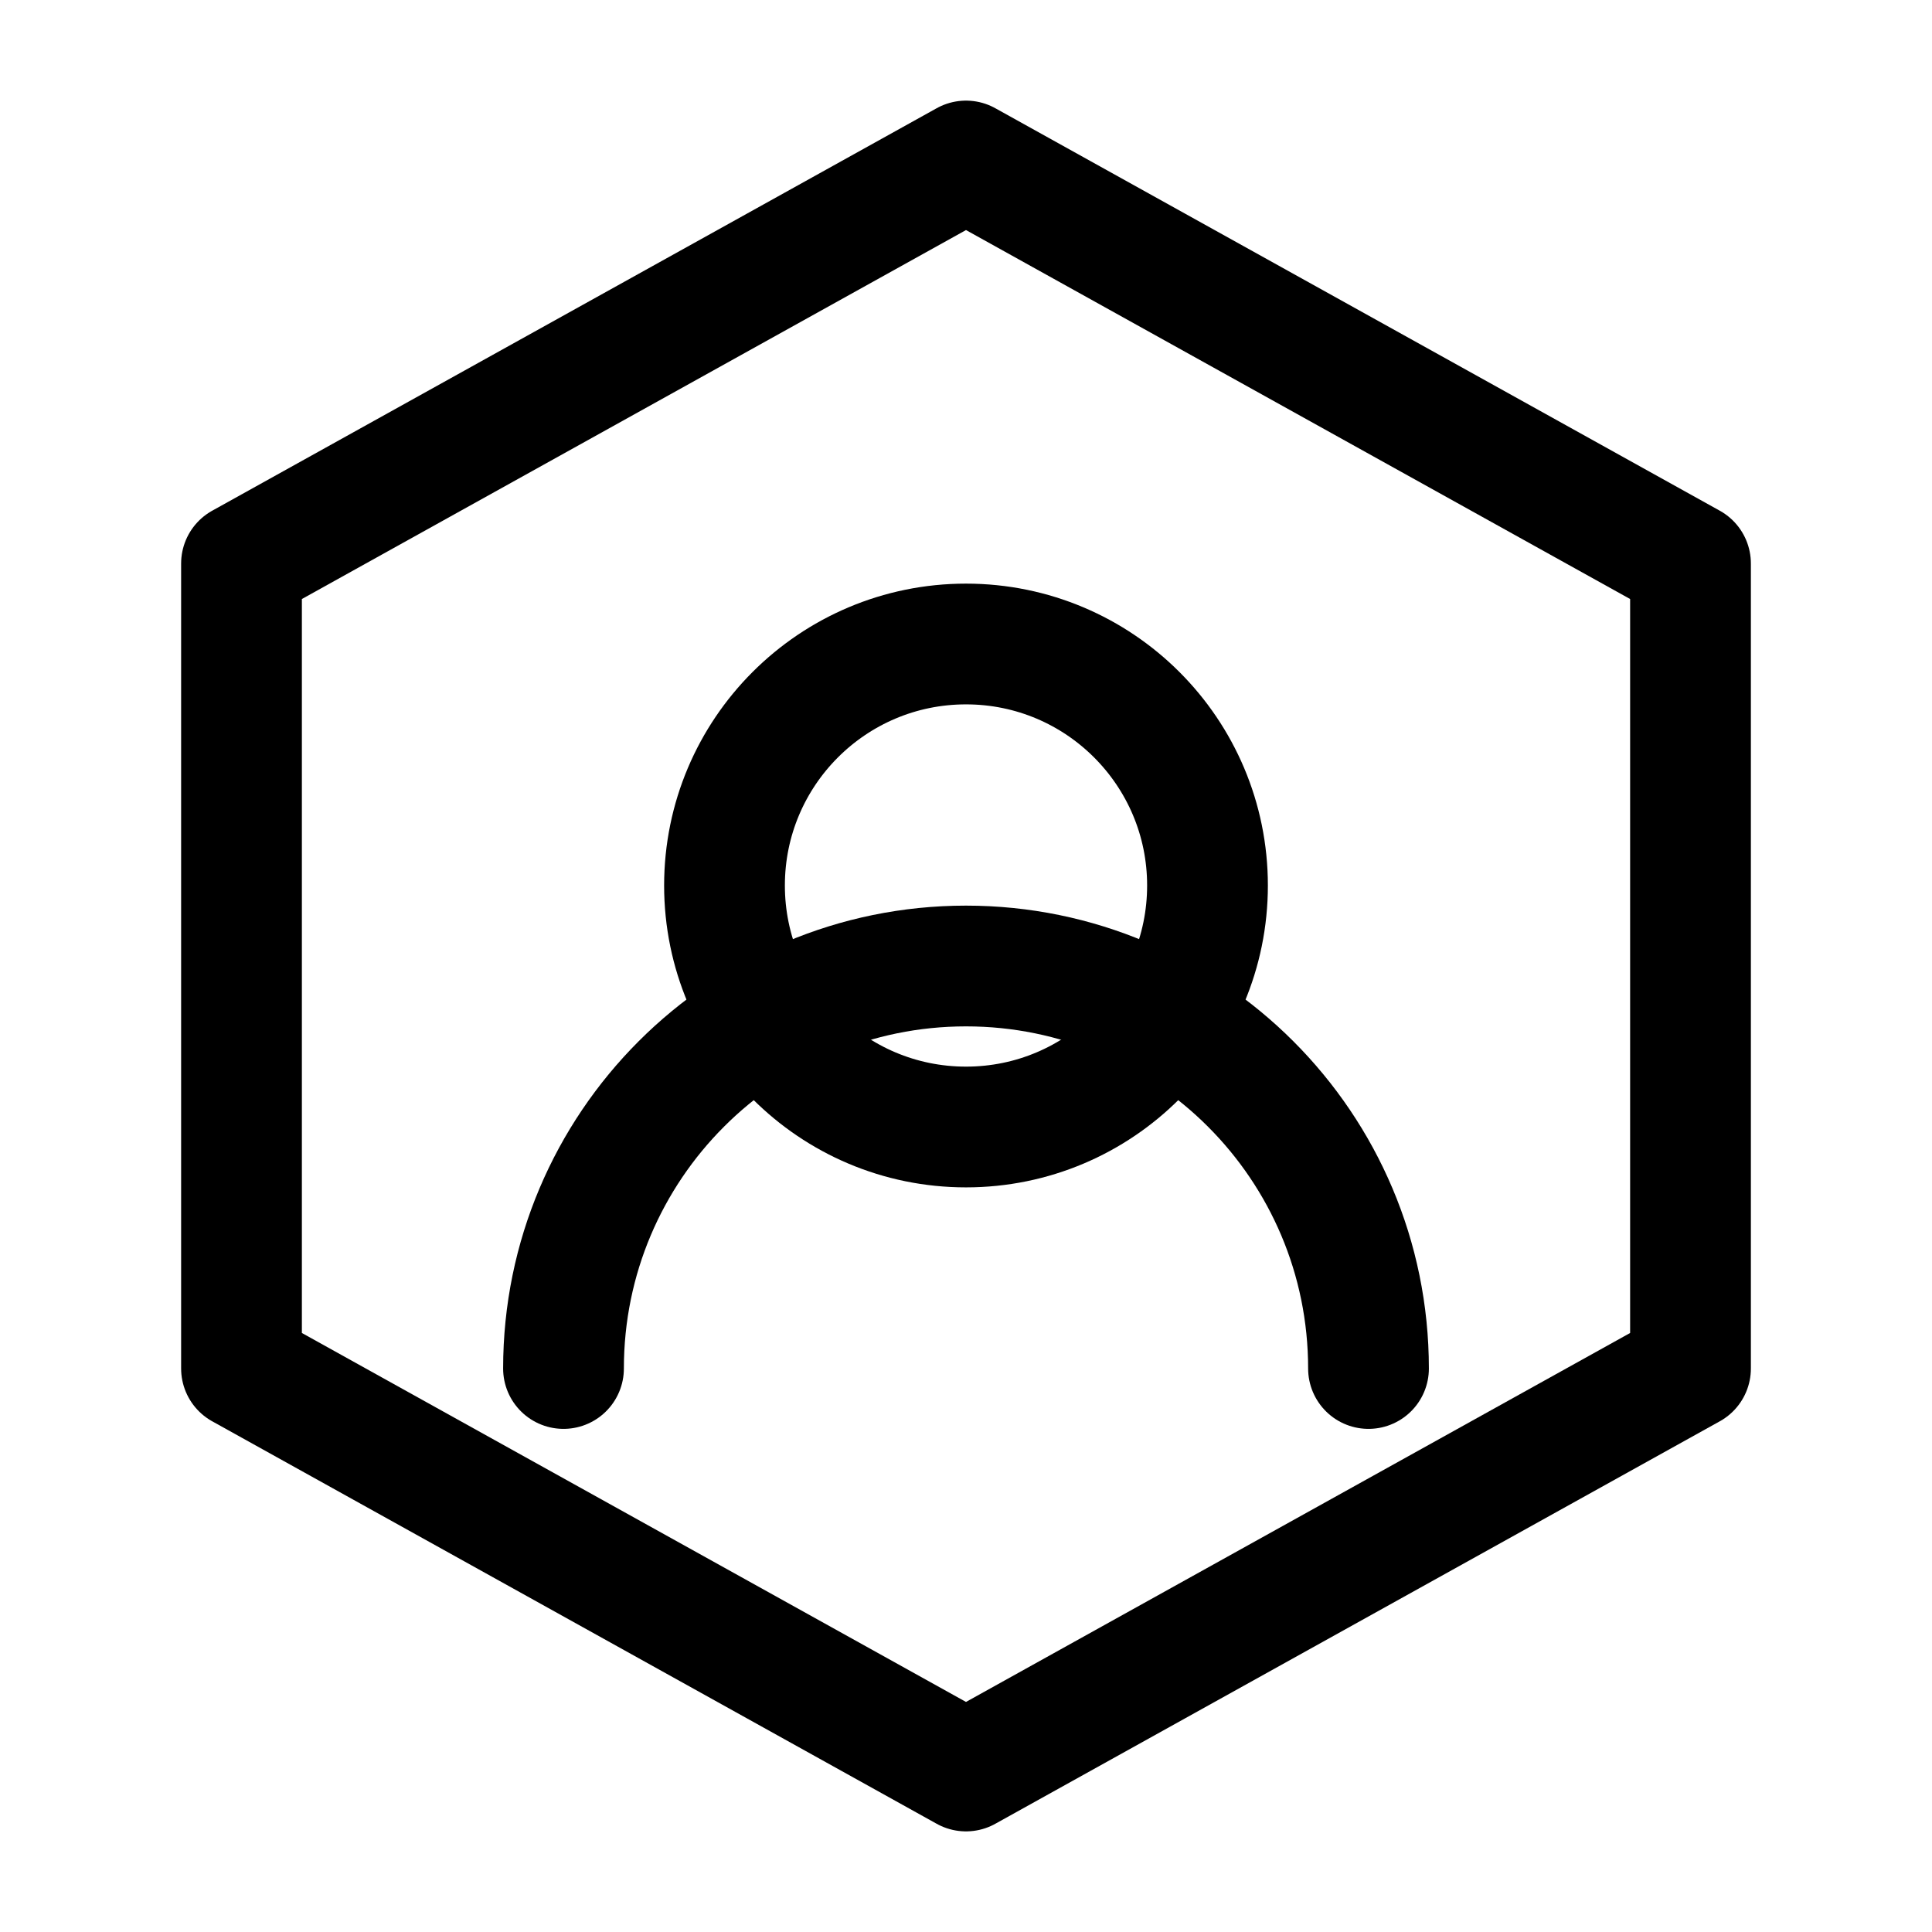
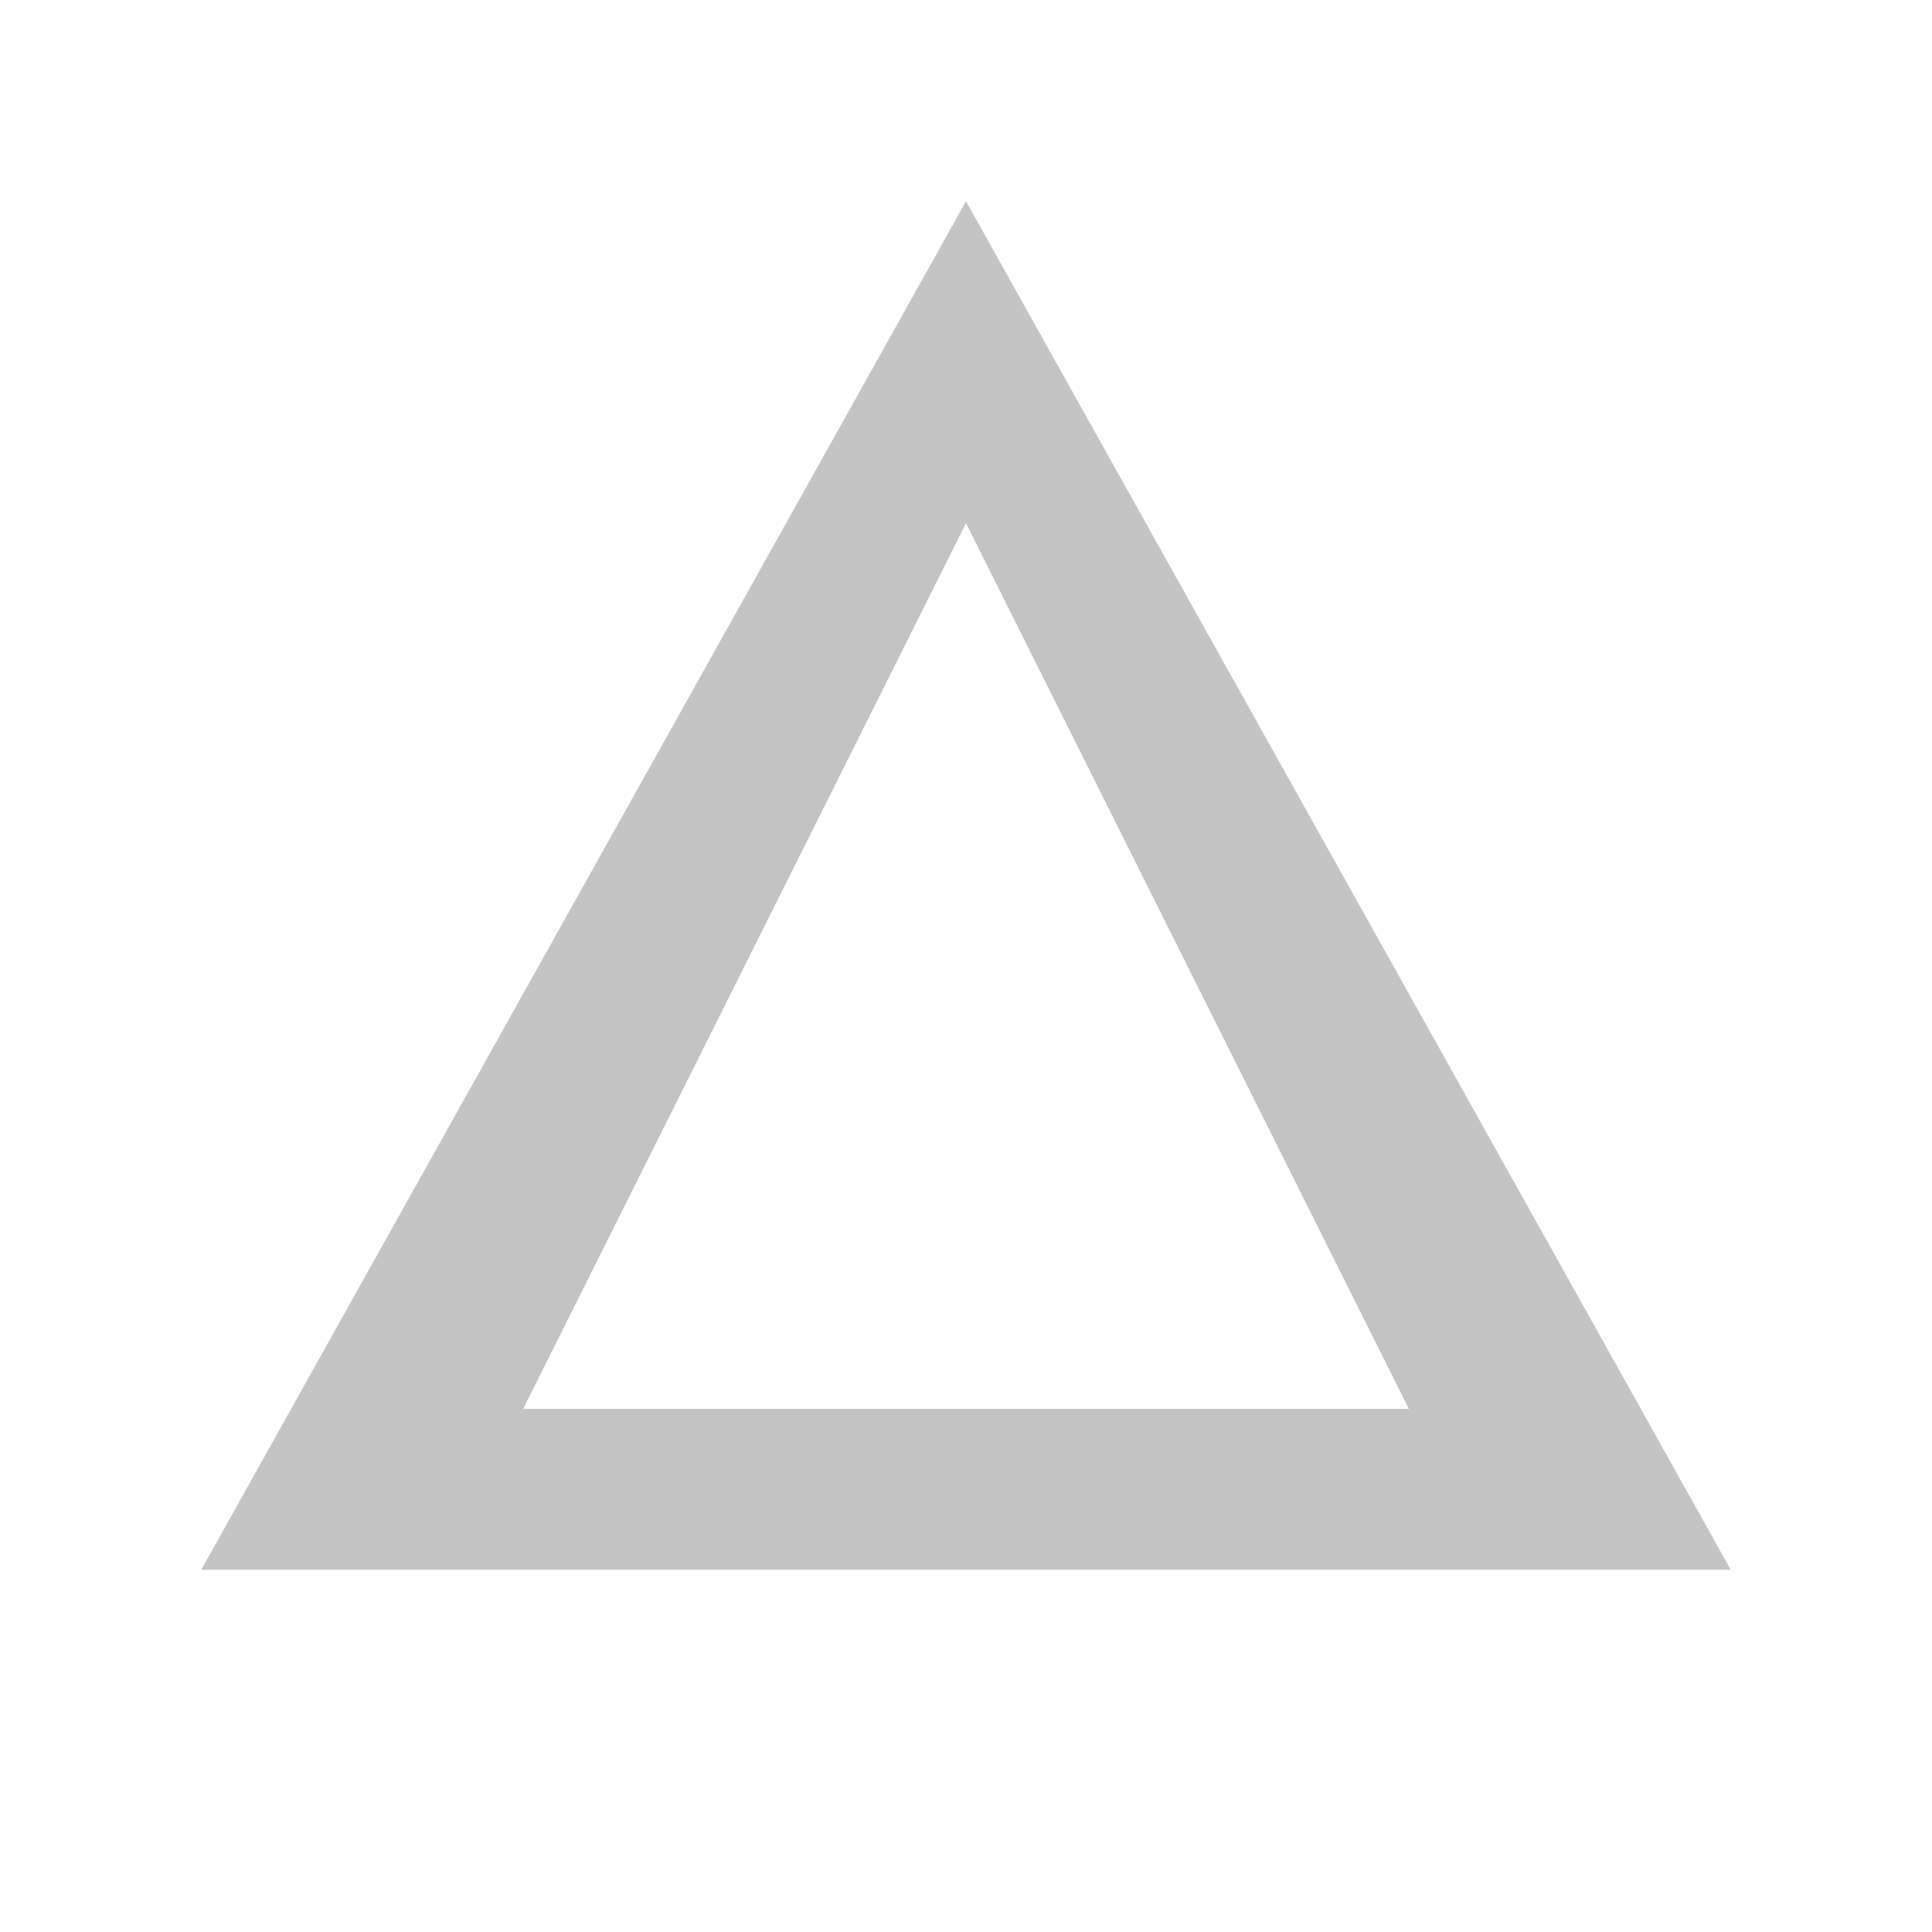
- <svg xmlns="http://www.w3.org/2000/svg" width="24" height="24" viewBox="0 0 24 24" fill="none">
-   <path d="M12 2L3 7V17L12 22L21 17V7L12 2Z" stroke="currentColor" stroke-width="1.5" stroke-linejoin="round" />
-   <path d="M12 8C13.657 8 15 9.343 15 11C15 12.657 13.657 14 12 14C10.343 14 9 12.657 9 11C9 9.343 10.343 8 12 8Z" stroke="currentColor" stroke-width="1.5" />
-   <path d="M7 17C7 14.239 9.239 12 12 12C14.761 12 17 14.239 17 17" stroke="currentColor" stroke-width="1.5" stroke-linecap="round" />
+ <svg xmlns="http://www.w3.org/2000/svg" width="24" height="24" viewBox="0 0 24 24">
+   <path fill-rule="evenodd" clip-rule="evenodd" d="M12 2.5L21.5 19.5H2.5L12 2.5ZM12 6.5L6.5 17.5H17.5L12 6.5Z" fill="#C4C4C4" />
</svg>
